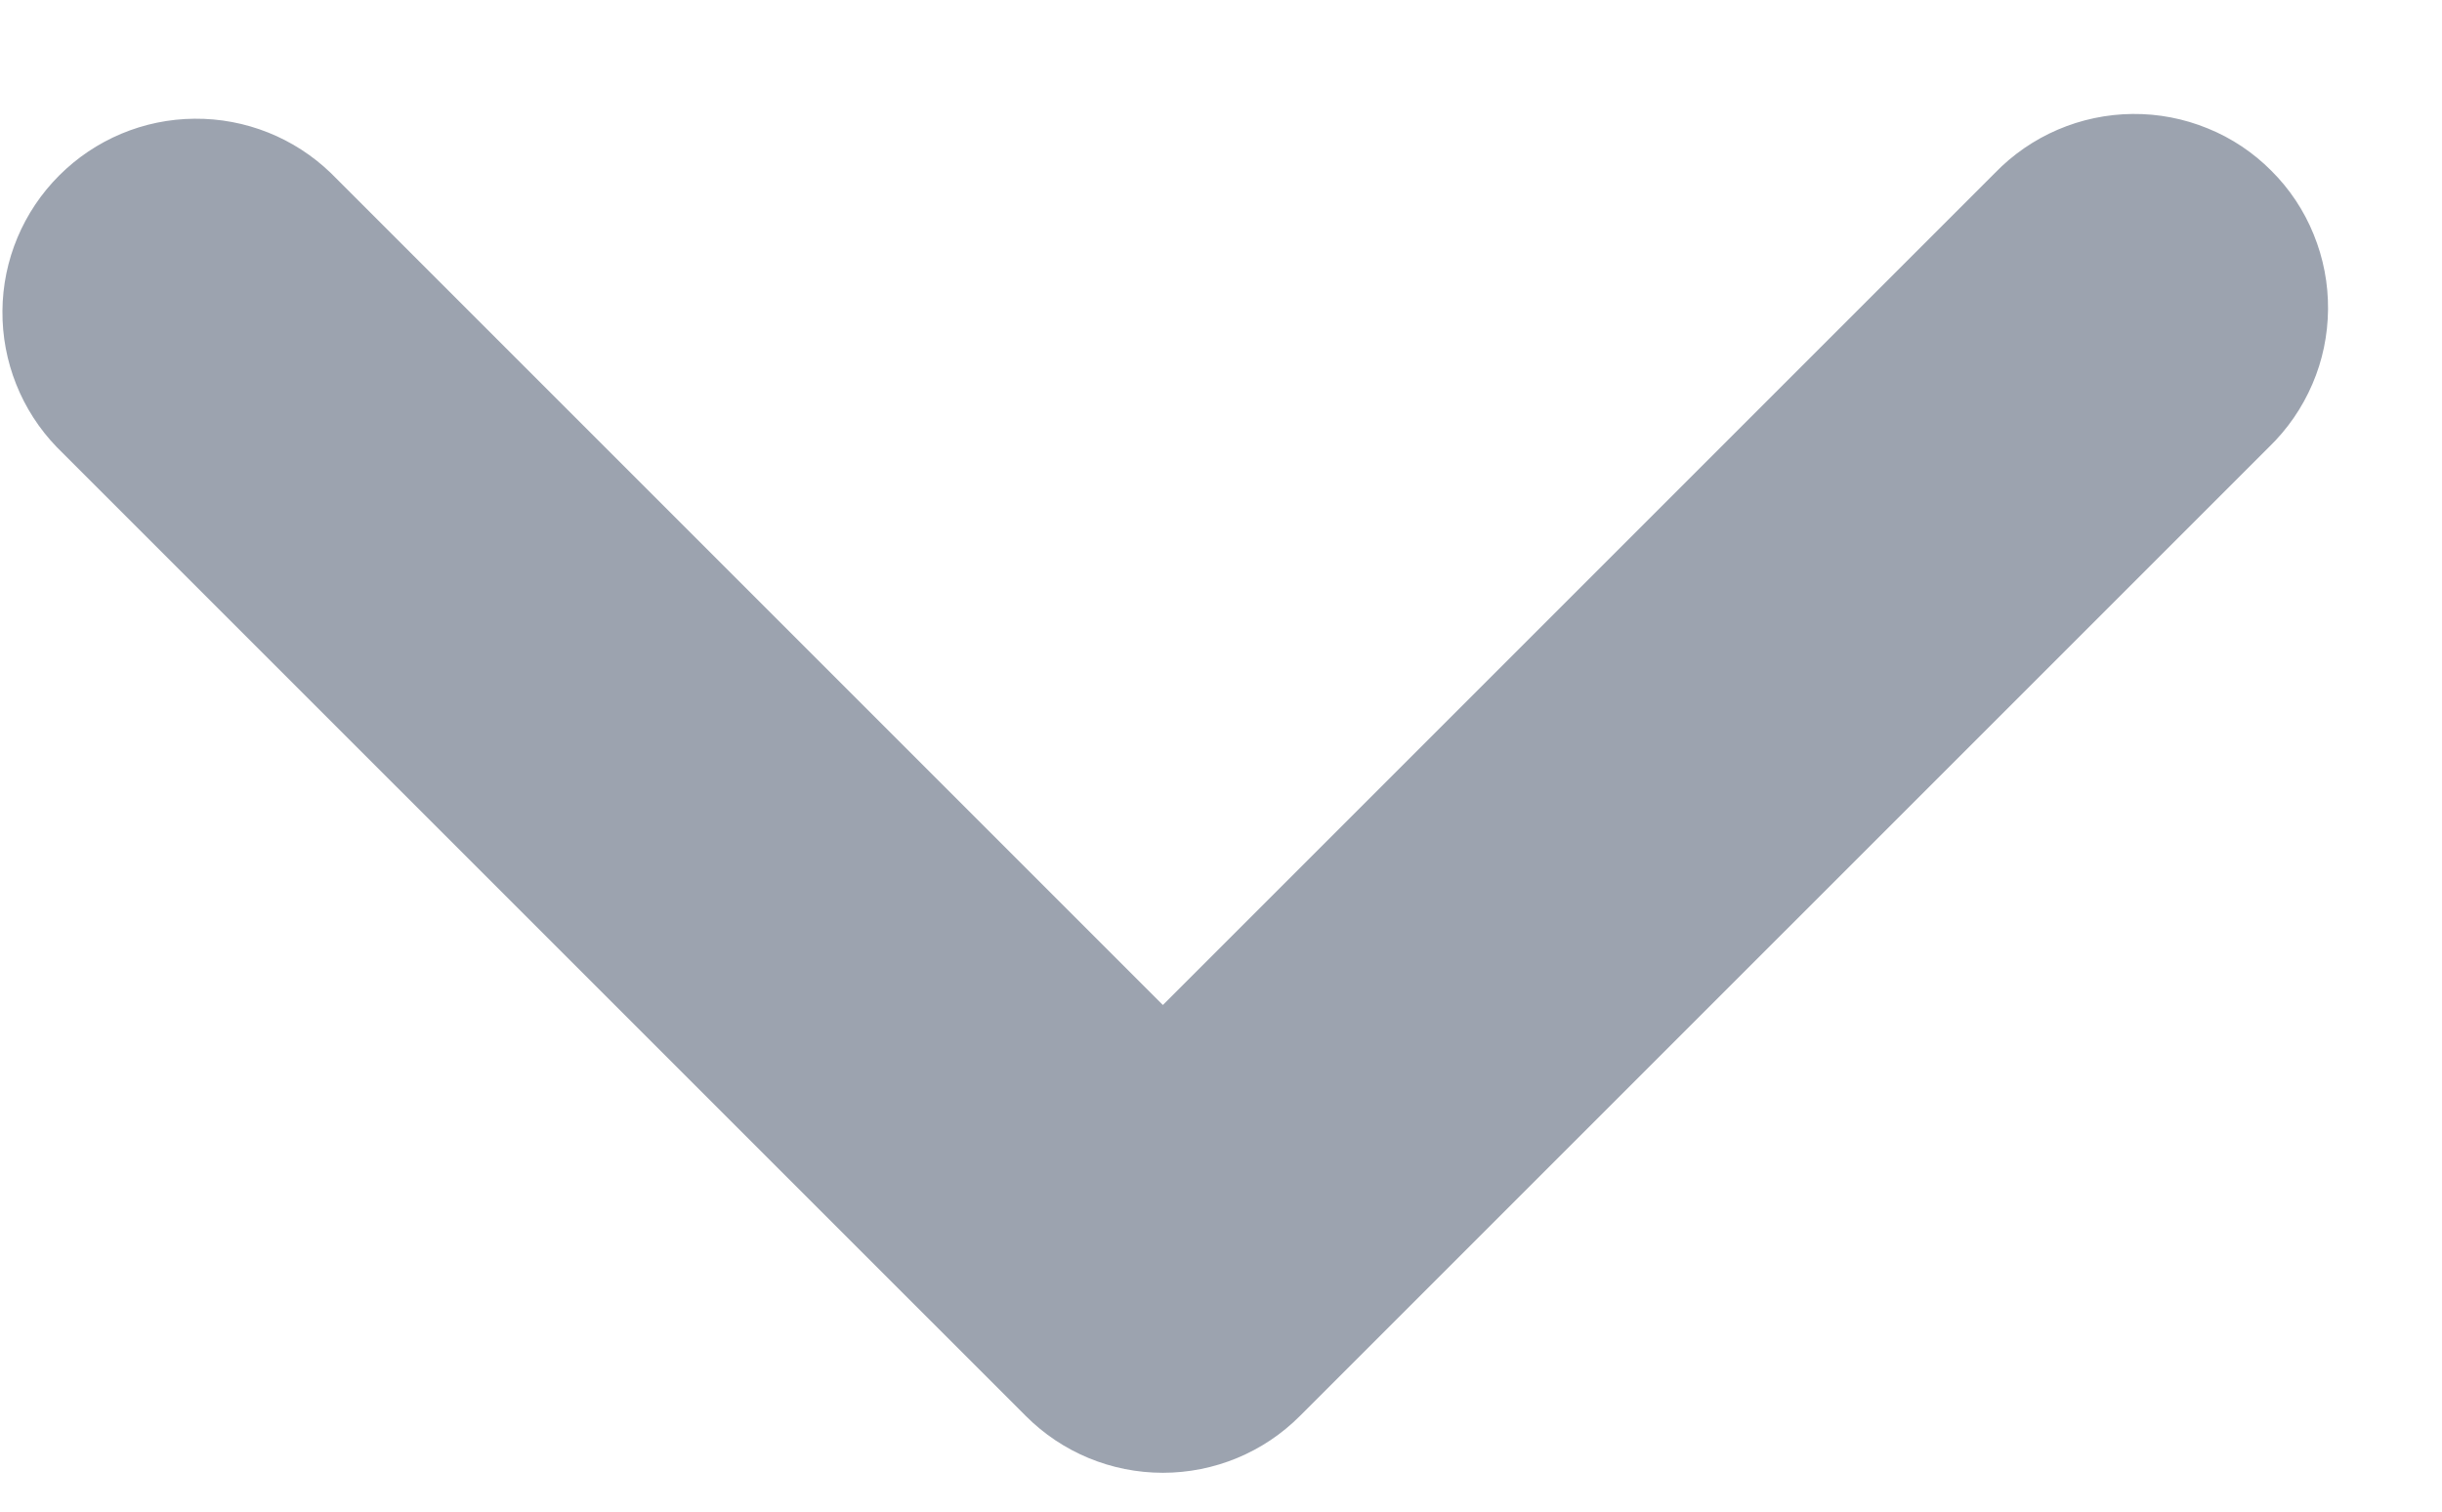
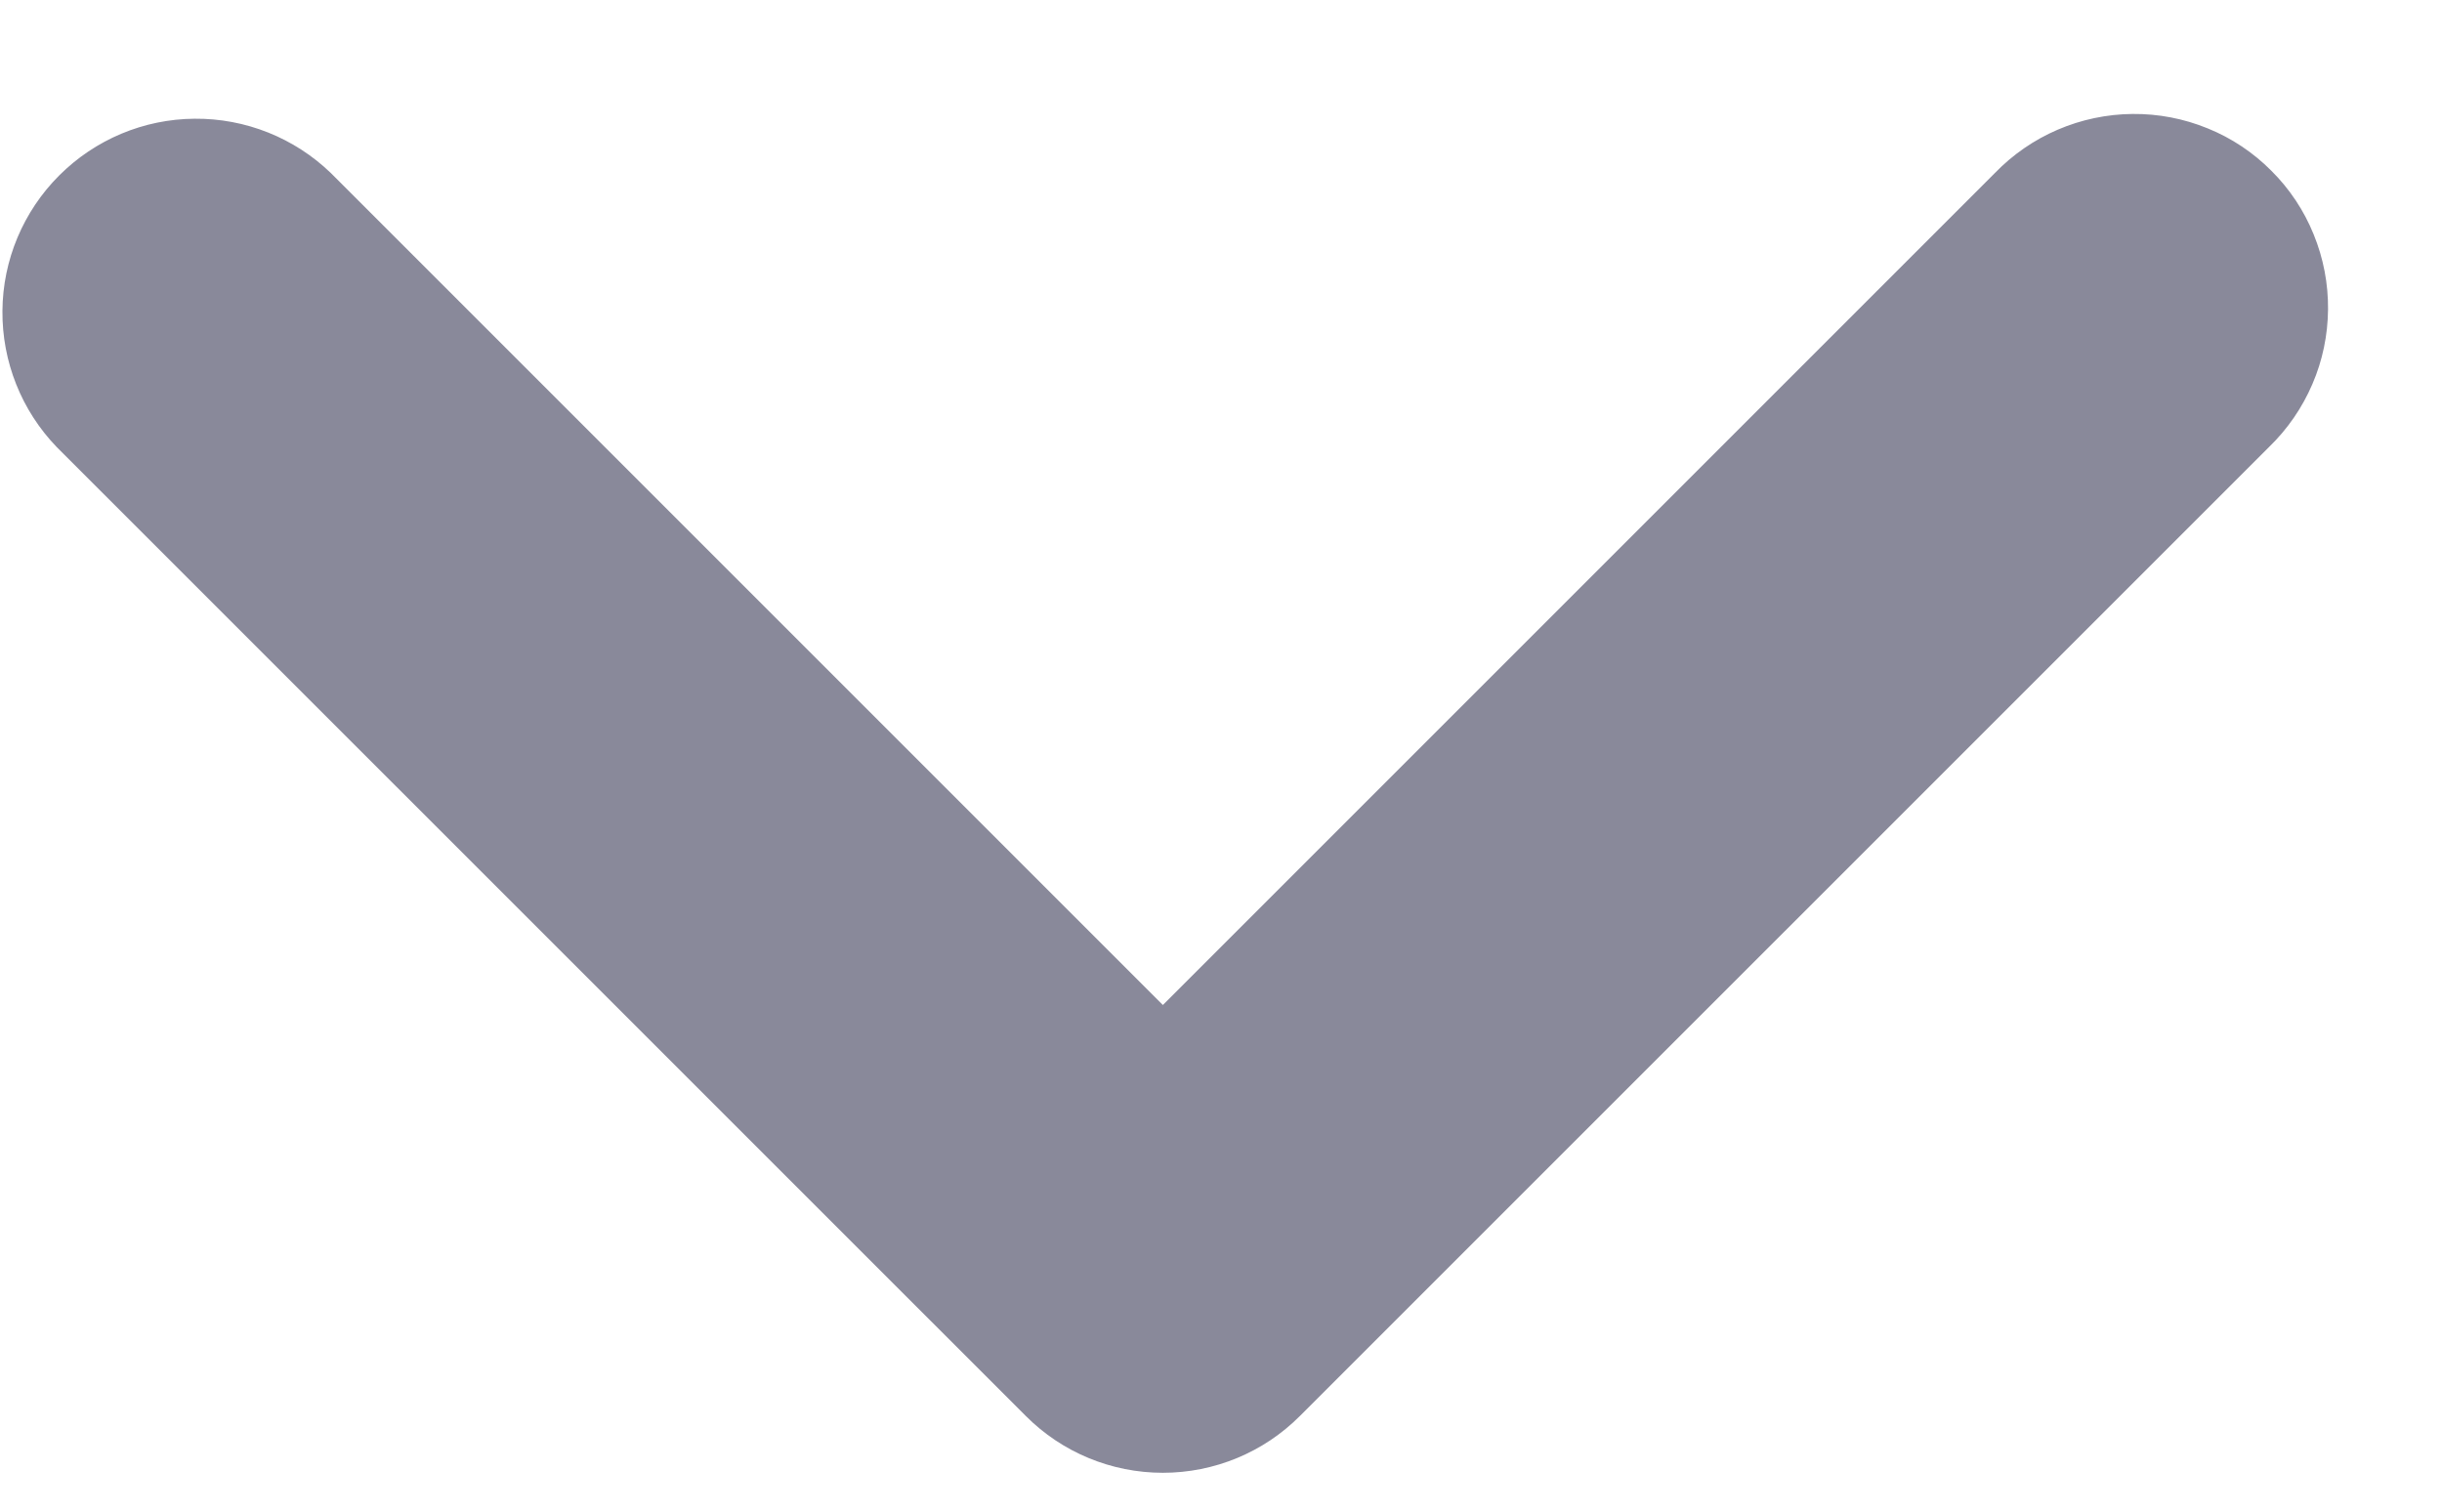
<svg xmlns="http://www.w3.org/2000/svg" width="21" height="13" viewBox="0 0 21 13" fill="none">
-   <path d="M17.155 1.488L10 8.643L2.845 1.488C2.531 1.185 2.11 1.017 1.673 1.021C1.236 1.024 0.818 1.2 0.509 1.509C0.2 1.818 0.024 2.236 0.021 2.673C0.017 3.11 0.185 3.531 0.488 3.845L8.822 12.178C9.134 12.491 9.558 12.666 10 12.666C10.442 12.666 10.866 12.491 11.178 12.178L19.512 3.845C19.671 3.691 19.798 3.507 19.885 3.304C19.973 3.101 20.018 2.882 20.02 2.661C20.022 2.439 19.98 2.22 19.896 2.015C19.813 1.81 19.689 1.624 19.532 1.468C19.376 1.311 19.19 1.187 18.985 1.104C18.78 1.02 18.561 0.978 18.339 0.98C18.118 0.982 17.899 1.028 17.696 1.115C17.493 1.202 17.309 1.329 17.155 1.488Z" fill="#9CA3AF" />
+   <path d="M17.155 1.488L10 8.643L2.845 1.488C2.531 1.185 2.11 1.017 1.673 1.021C1.236 1.024 0.818 1.2 0.509 1.509C0.2 1.818 0.024 2.236 0.021 2.673C0.017 3.11 0.185 3.531 0.488 3.845L8.822 12.178C9.134 12.491 9.558 12.666 10 12.666C10.442 12.666 10.866 12.491 11.178 12.178L19.512 3.845C19.671 3.691 19.798 3.507 19.885 3.304C19.973 3.101 20.018 2.882 20.02 2.661C20.022 2.439 19.98 2.22 19.896 2.015C19.813 1.81 19.689 1.624 19.532 1.468C19.376 1.311 19.19 1.187 18.985 1.104C18.78 1.02 18.561 0.978 18.339 0.98C18.118 0.982 17.899 1.028 17.696 1.115C17.493 1.202 17.309 1.329 17.155 1.488Z" fill="#89899A" />
</svg>
